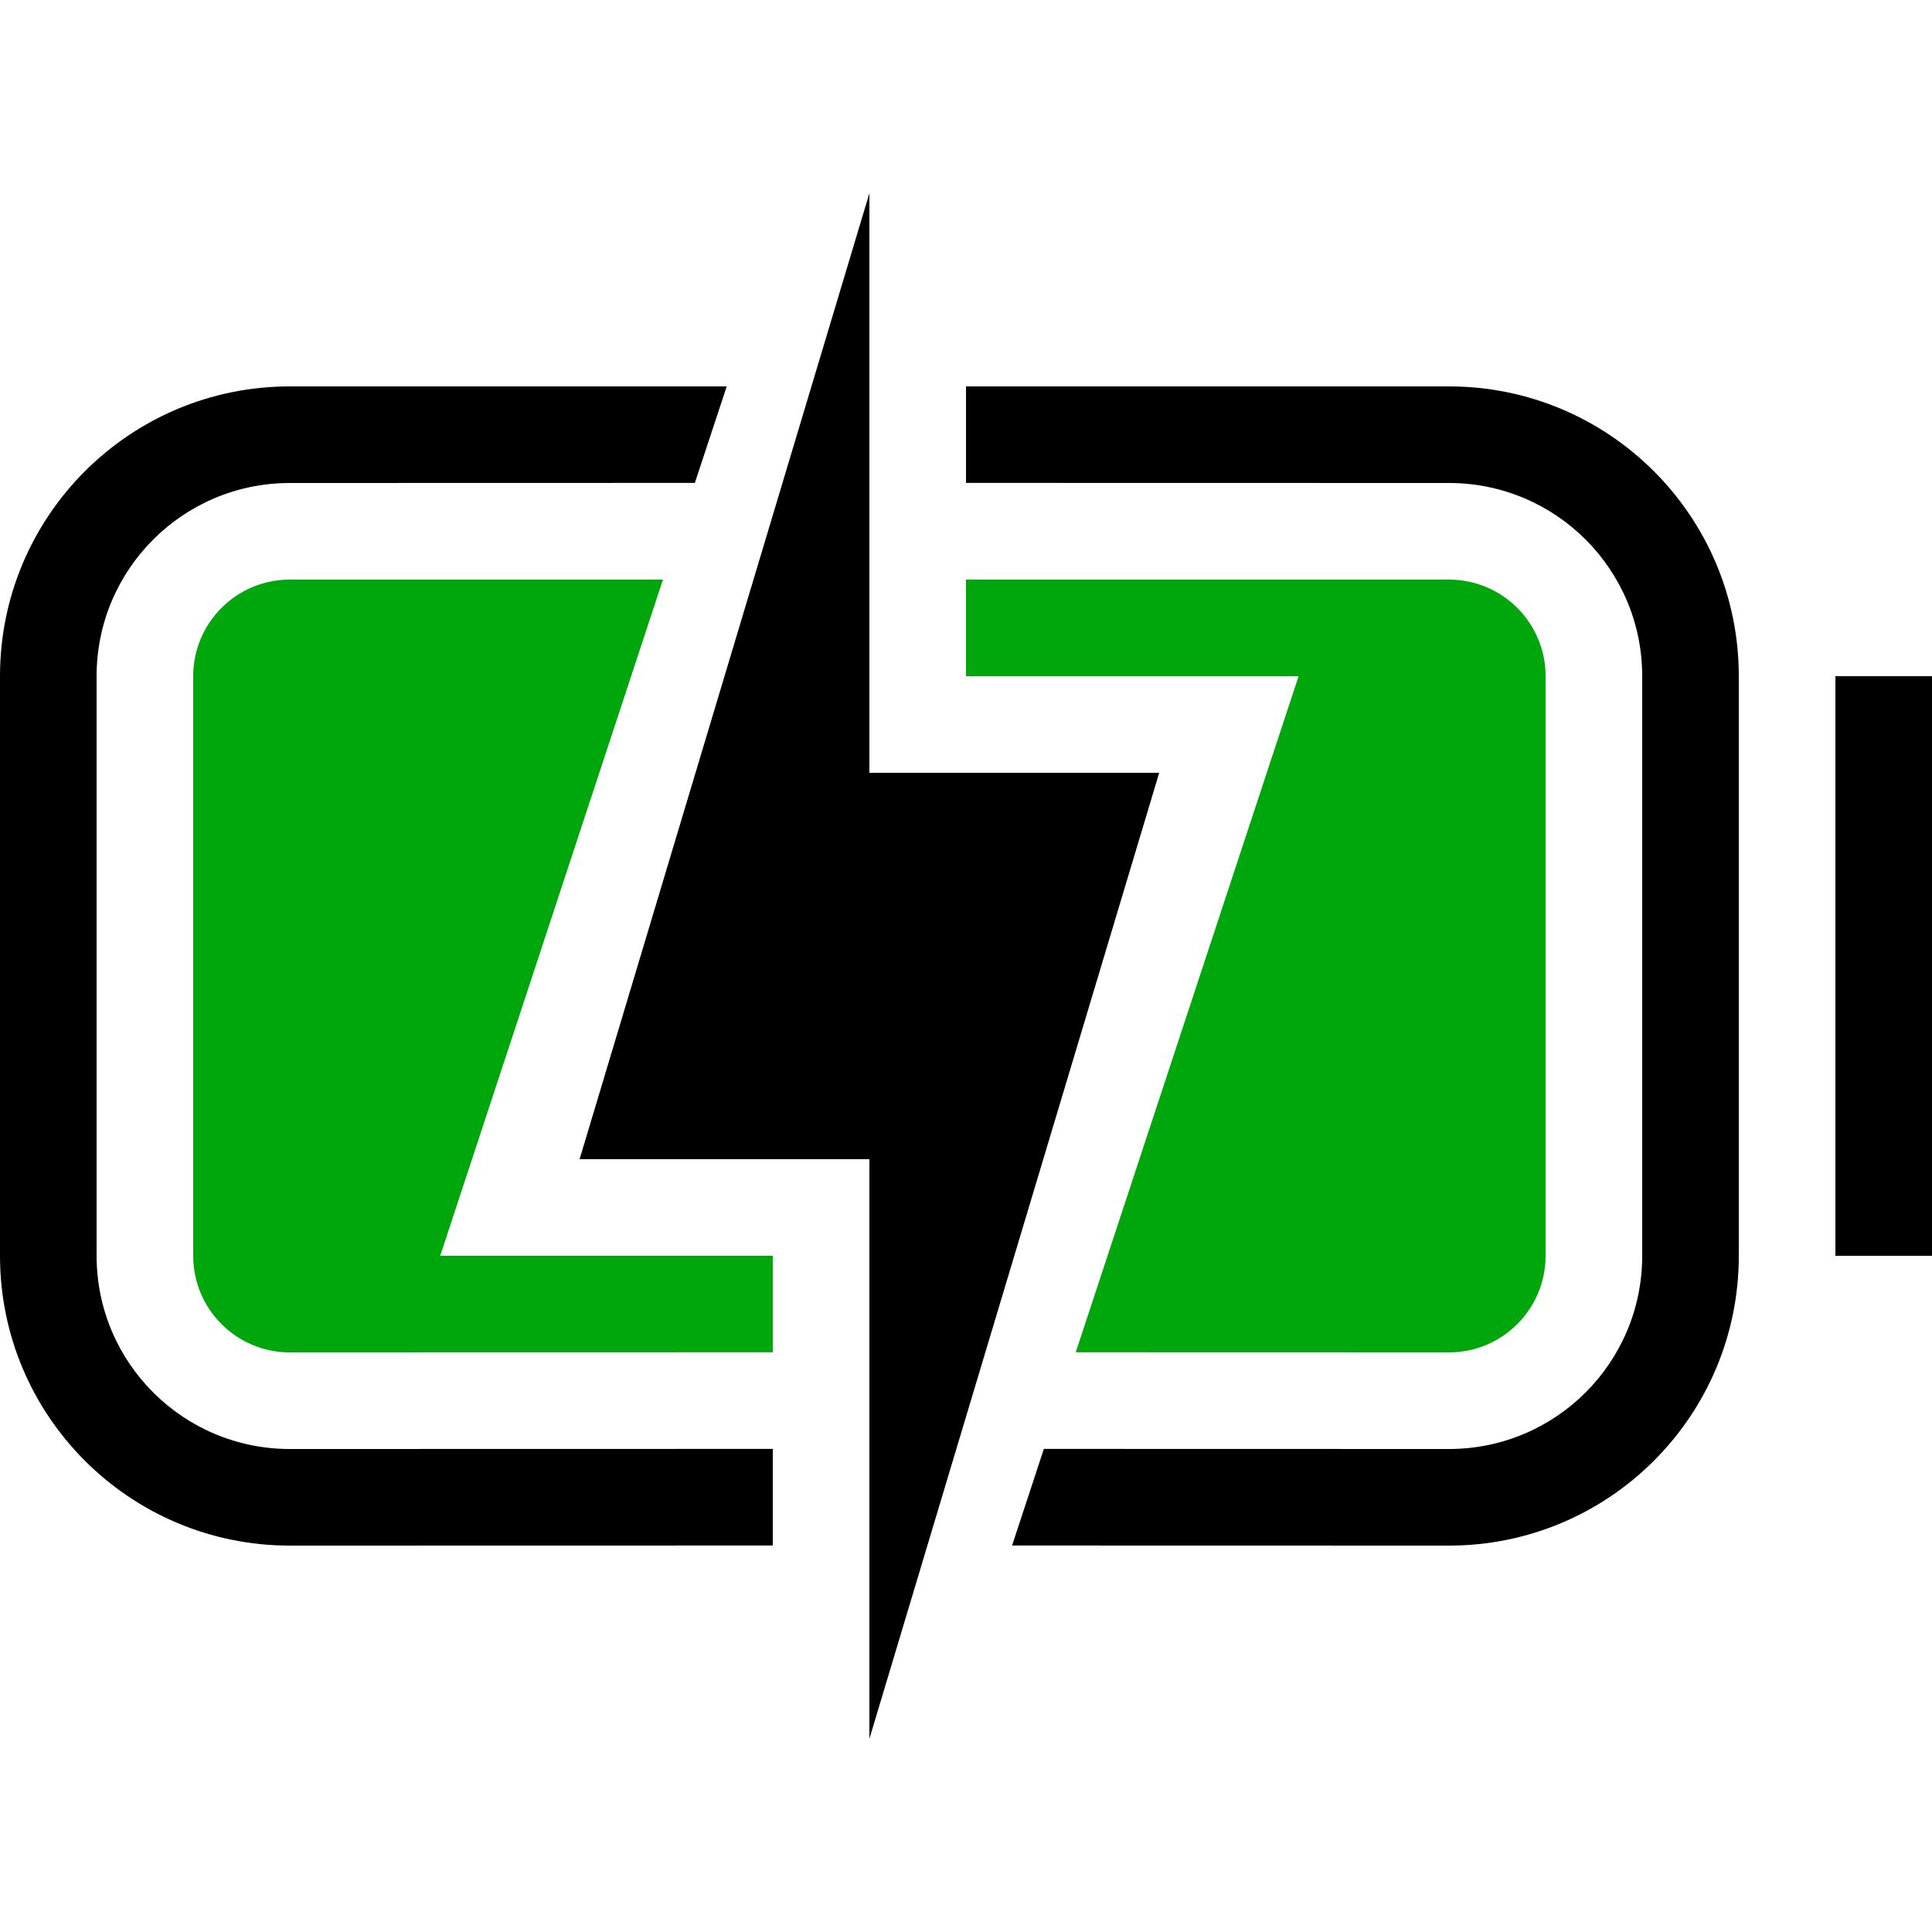
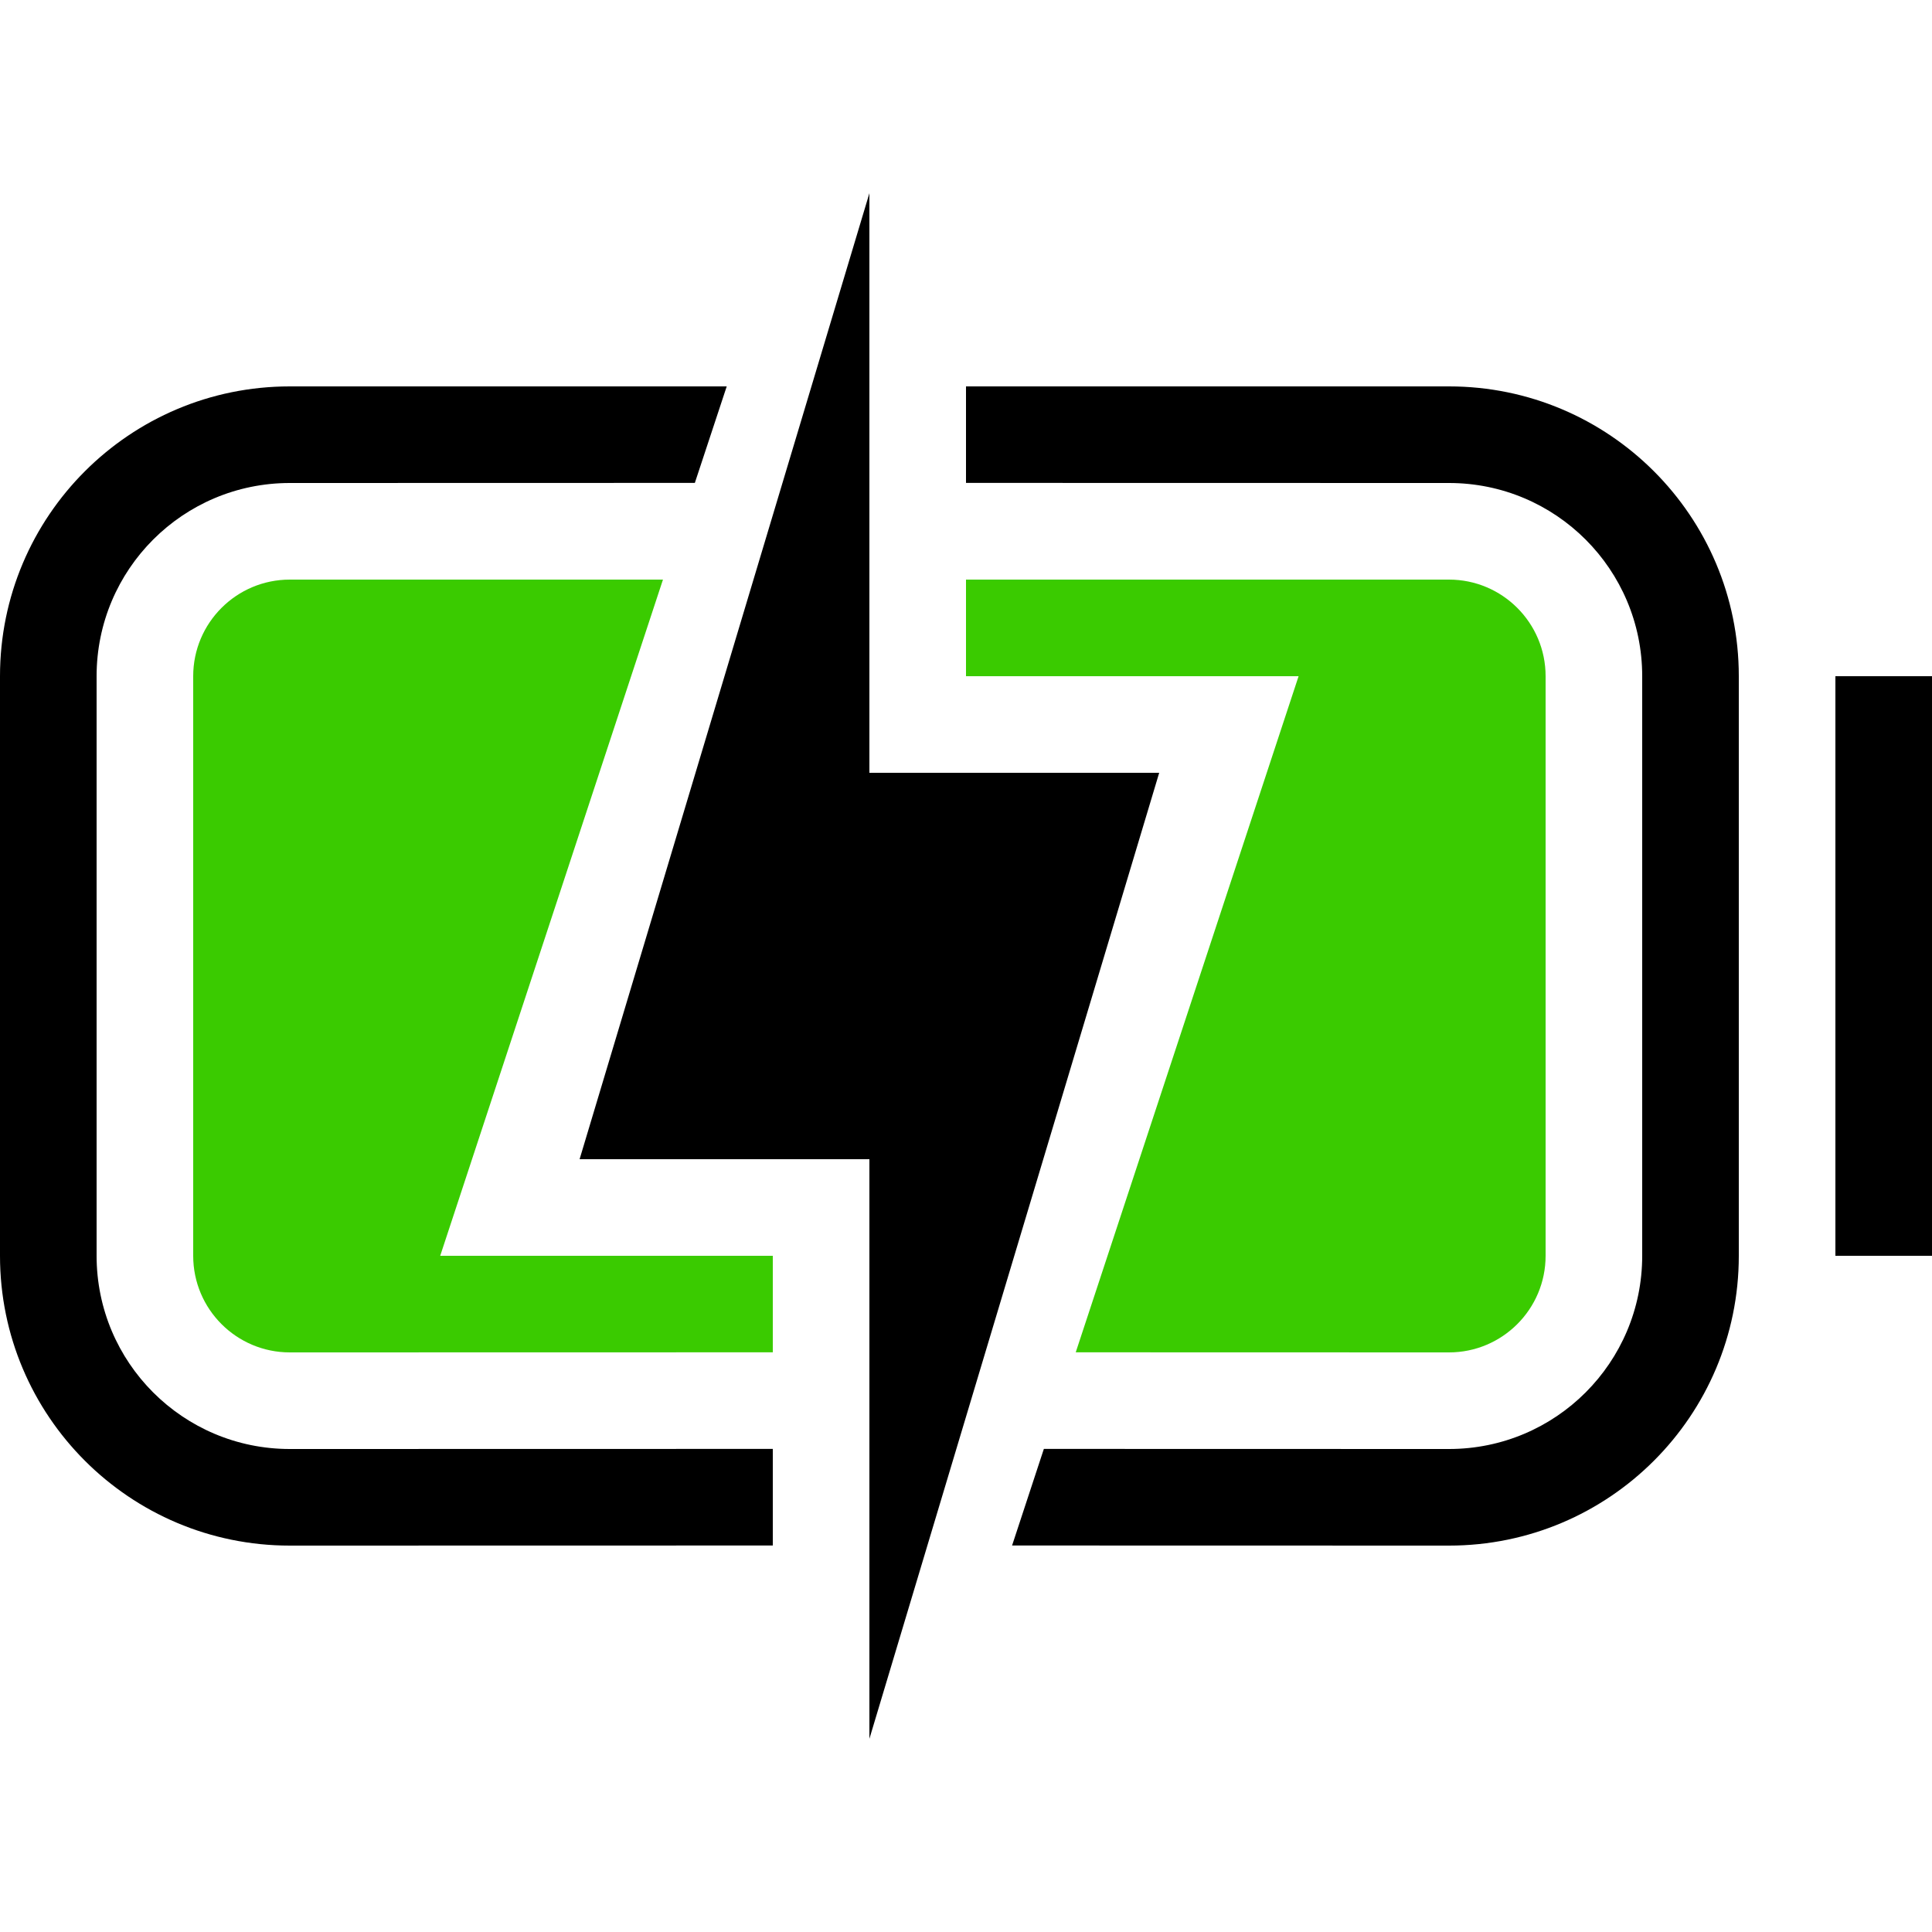
<svg xmlns="http://www.w3.org/2000/svg" width="20" height="20" viewBox="0 0 20 20">
  <g fill="none" fill-rule="evenodd" transform="translate(0 2)">
-     <path fill="#00A70C" d="M4.863,0 L2.557,7 L6,7 L6,7.999 L1,8 C0.448,8 6.76353751e-17,7.552 0,7 L0,1 C-6.76353751e-17,0.448 0.448,-1.86416015e-13 1,-1.86517468e-13 L4.863,0 Z M13,-1.86517468e-13 C13.552,-1.86618921e-13 14,0.448 14,1 L14,7 C14,7.552 13.552,8 13,8 L9.136,7.999 L11.443,1 L8,1 L8,0 L13,-1.86517468e-13 Z" transform="translate(2 4)" />
-     <path fill="#000" d="M9,-4.67181849e-13 L9,6 L12,6 L9,16 L9,10 L6,10 L9,-4.67181849e-13 Z M7.523,2 L7.193,2.999 L3,3 C1.895,3 1,3.895 1,5 L1,11 C1,12.105 1.895,13 3,13 L8,12.999 L8,13.999 L3,14 C1.343,14 5.5067062e-14,12.657 5.5067062e-14,11 L5.5067062e-14,5 C5.5067062e-14,3.343 1.343,2 3,2 L7.523,2 Z M15,2 C16.657,2 18,3.343 18,5 L18,11 C18,12.657 16.657,14 15,14 L10.477,13.999 L10.806,12.999 L15,13 C16.105,13 17,12.105 17,11 L17,5 C17,3.895 16.105,3 15,3 L10,2.999 L10,2 L15,2 Z M20,5 L20,11 L19,11 L19,5 L20,5 Z" />
+     <path fill="#3ACB00" d="M4.863,0 L2.557,7 L6,7 L6,7.999 L1,8 C0.448,8 6.76353751e-17,7.552 0,7 L0,1 C-6.76353751e-17,0.448 0.448,-1.86416015e-13 1,-1.86517468e-13 L4.863,0 Z M13,-1.86517468e-13 C13.552,-1.86618921e-13 14,0.448 14,1 L14,7 C14,7.552 13.552,8 13,8 L9.136,7.999 L11.443,1 L8,1 L8,0 L13,-1.86517468e-13 Z" transform="translate(2 4)" />
+     <path fill="#000" d="M7.523,2 L7.193,2.999 L3,3 C1.895,3 1,3.895 1,5 L1,11 C1,12.105 1.895,13 3,13 L8,12.999 L8,13.999 L3,14 C1.343,14 0,12.657 0,11 L0,5 C0,3.343 1.343,2 3,2 L7.523,2 Z M15,2 C16.657,2 18,3.343 18,5 L18,11 C18,12.657 16.657,14 15,14 L10.477,13.999 L10.806,12.999 L15,13 C16.105,13 17,12.105 17,11 L17,5 C17,3.895 16.105,3 15,3 L10,2.999 L10,2 L15,2 Z M20,5 L20,11 L19,11 L19,5 L20,5 Z" />
+     <polygon fill="#000" points="12 6 9 16 9 10 6 10 9 0 9 6" />
  </g>
</svg>
